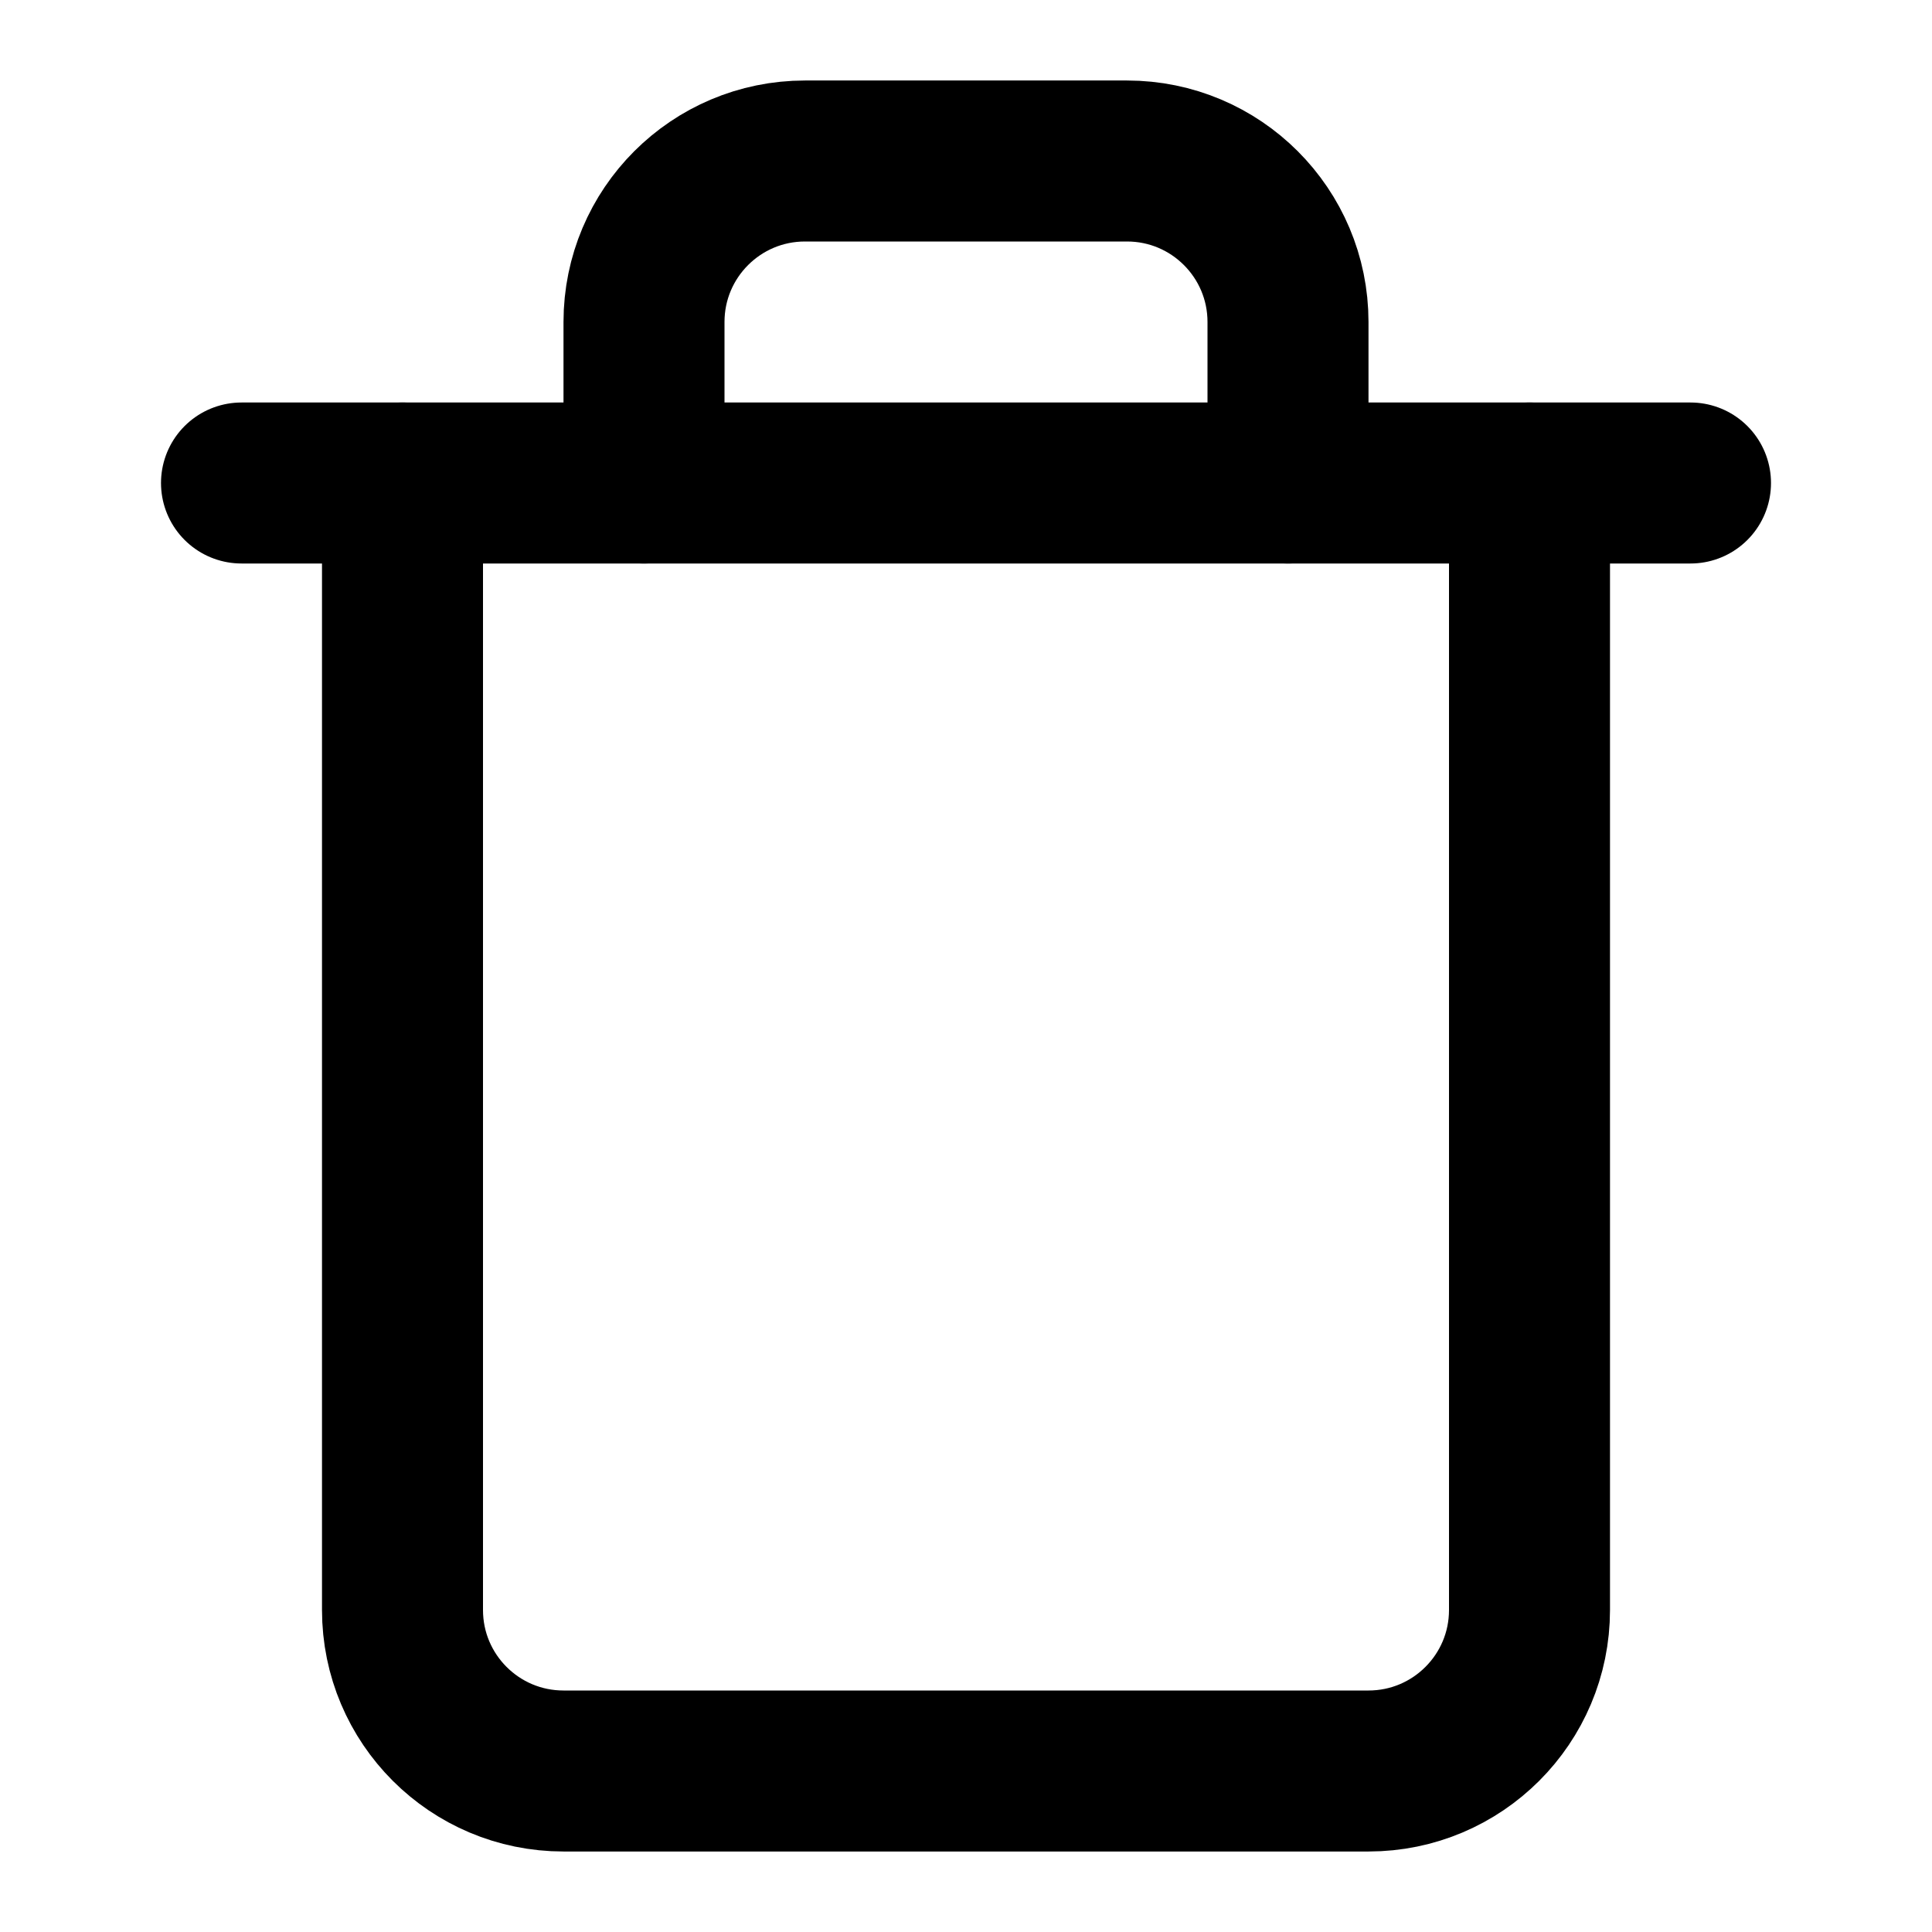
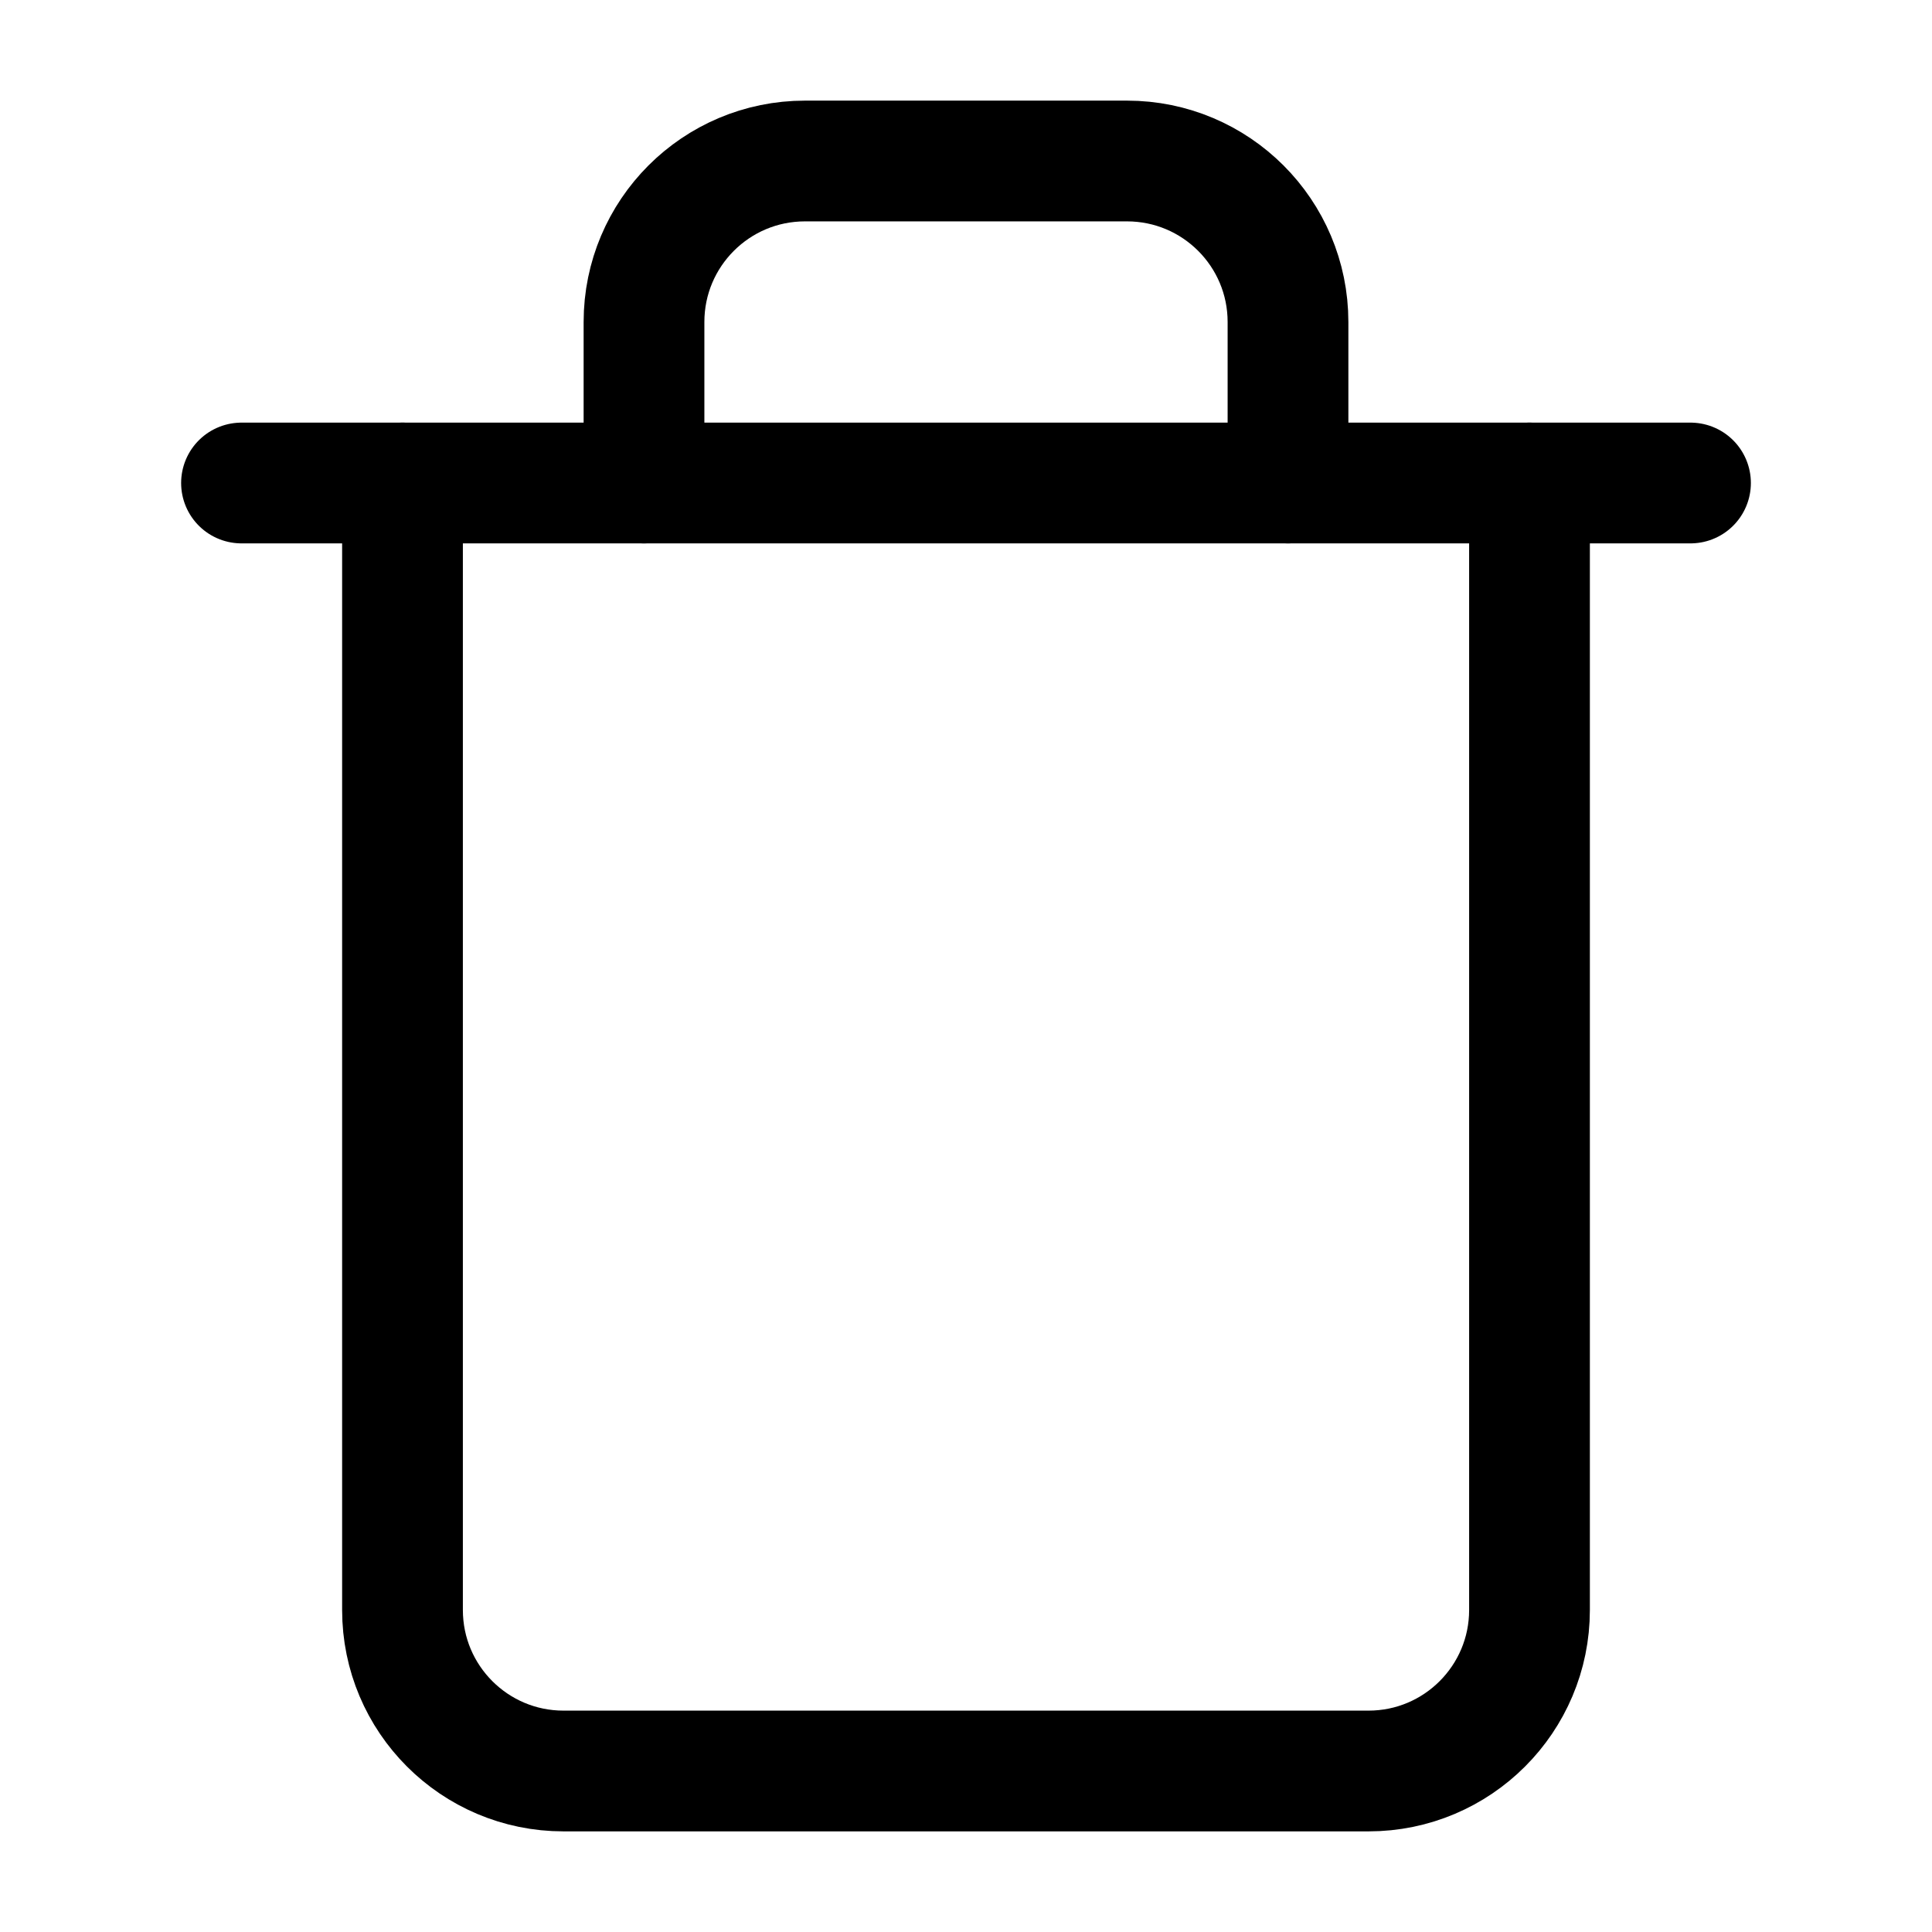
- <svg xmlns="http://www.w3.org/2000/svg" viewBox="0 0 24 24" fill="none" stroke="#000" stroke-width="2" stroke-linecap="round" stroke-linejoin="round">
+ <svg xmlns="http://www.w3.org/2000/svg" viewBox="0 0 24 24" fill="none" stroke="#000" stroke-width="1.5" stroke-linecap="round" stroke-linejoin="round">
  <path d="M19 6v14a2 2 0 0 1-2 2H7a2 2 0 0 1-2-2V6" />
  <path d="M3 6h18" />
  <path d="M8 6V4a2 2 0 0 1 2-2h4a2 2 0 0 1 2 2v2" />
</svg>
